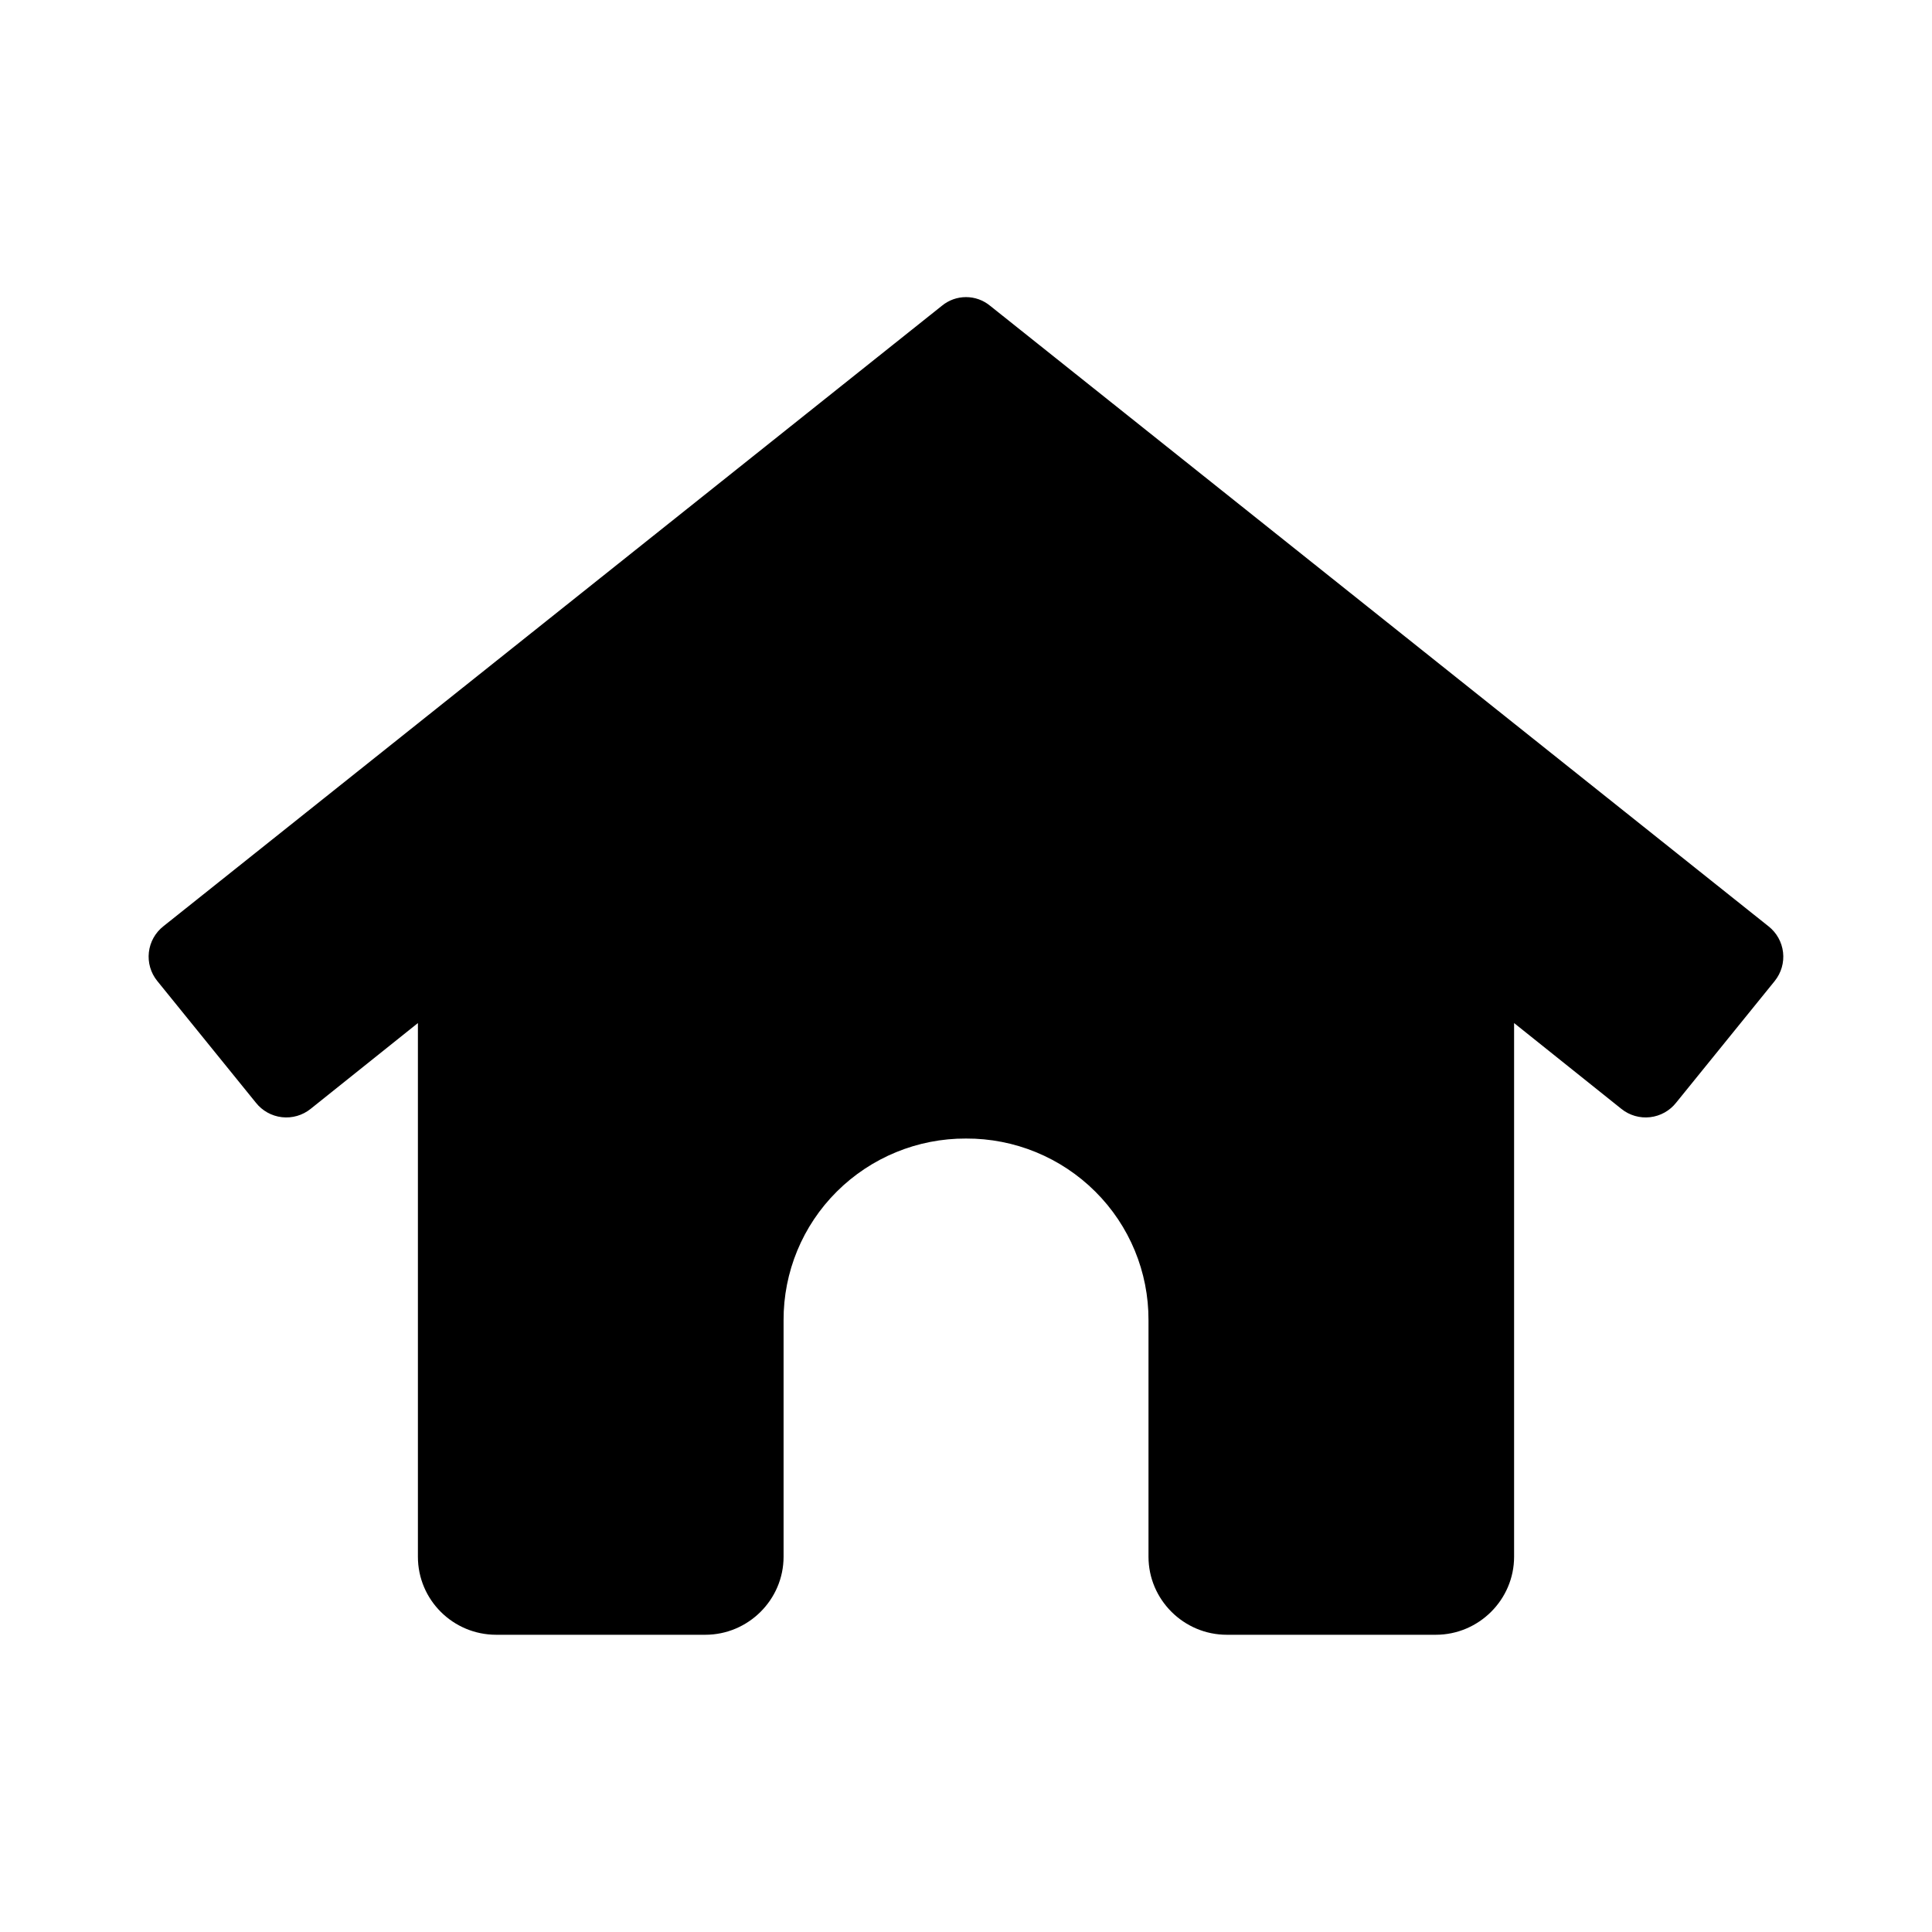
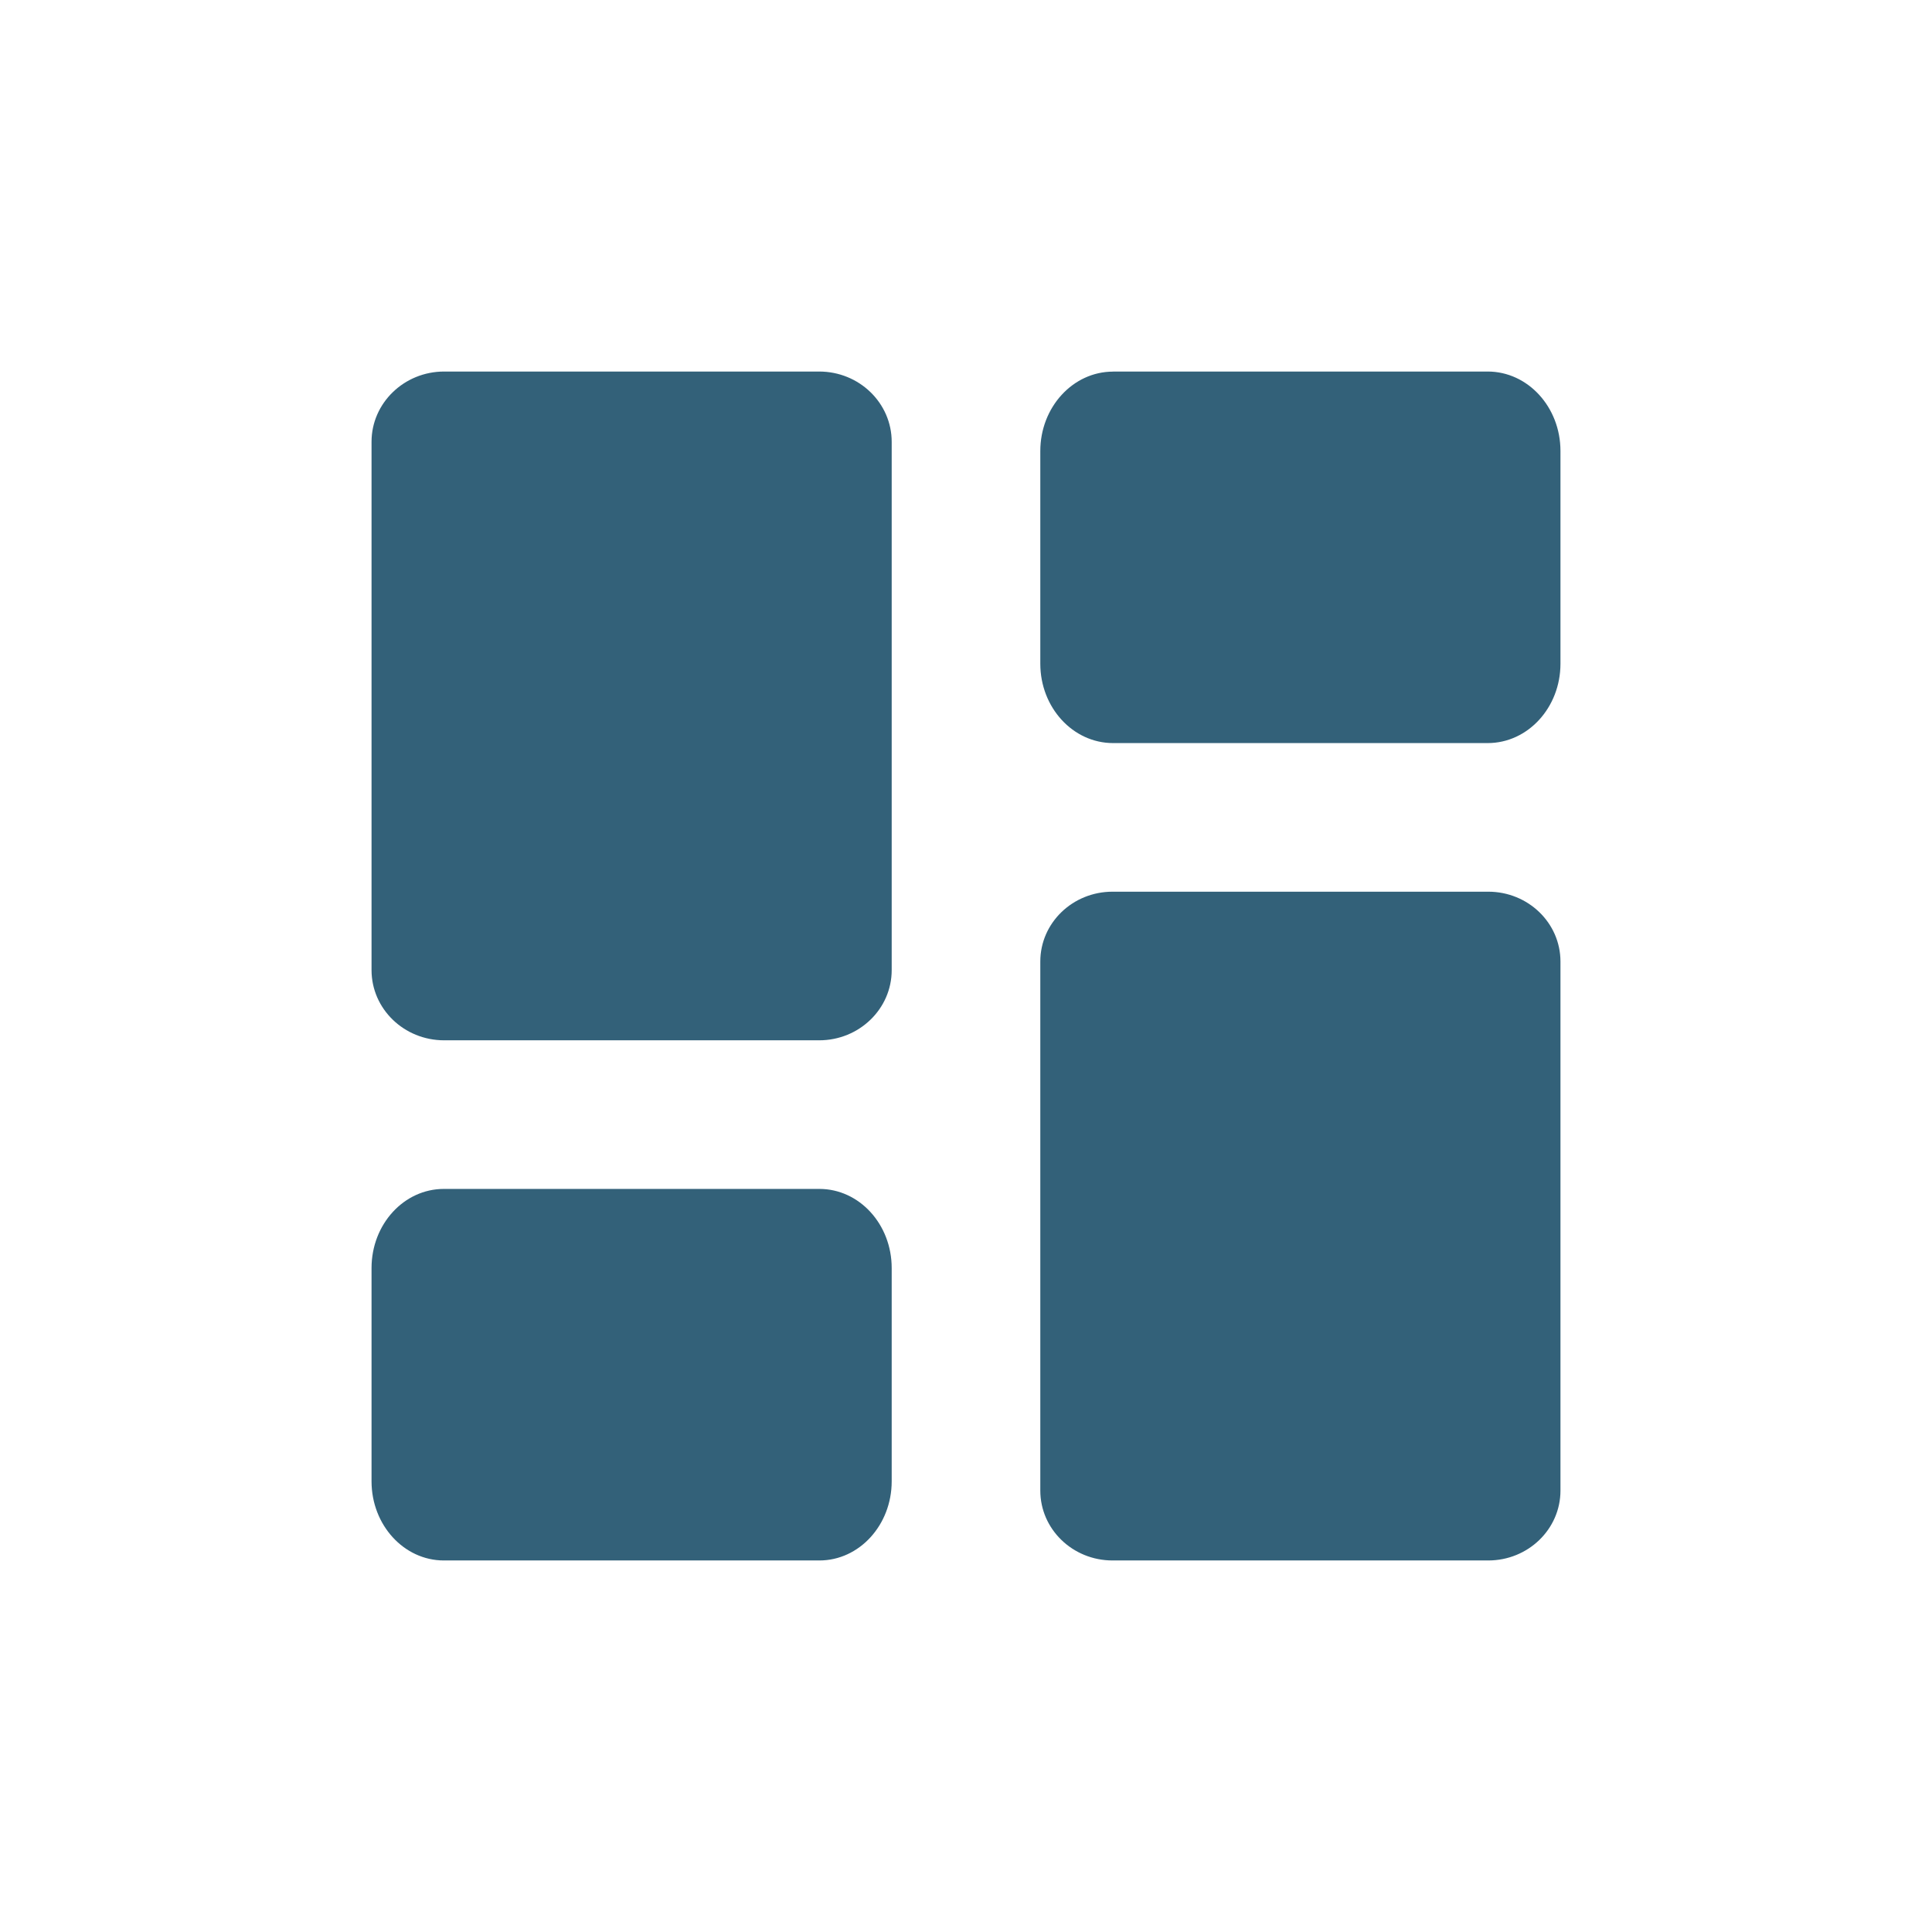
- <svg xmlns="http://www.w3.org/2000/svg" width="26" height="26" focusable="false" viewBox="0 0 26 26">
-   <path fill="currentColor" d="M23.885 13.2l-1.328 1.639a.522.522 0 01-.737.084l-1.444-1.155v7.182c0 .577-.474 1.05-1.054 1.05H16.51c-.58 0-1.054-.473-1.054-1.05v-3.182a2.43 2.43 0 00-.716-1.732 2.448 2.448 0 00-1.74-.714 2.45 2.45 0 00-1.739.714 2.43 2.43 0 00-.716 1.732v3.182c0 .577-.474 1.05-1.054 1.05H6.678c-.582 0-1.054-.47-1.054-1.05v-7.182L4.18 14.923a.522.522 0 01-.737-.084L2.115 13.2a.52.52 0 01.084-.735l10.474-8.348a.51.51 0 01.654 0L23.8 12.466a.52.52 0 01.084.735" />
+ <svg xmlns="http://www.w3.org/2000/svg" width="26" height="26" viewBox="0 0 26 26" fill="none">
+   <path fill-rule="evenodd" clip-rule="evenodd" d="M11.027 21H5.973C5.436 21 5 20.523 5 19.935V17.065C5 16.475 5.436 16 5.973 16H11.027C11.564 16 12 16.476 12 17.065V19.935C12 20.523 11.564 21 11.027 21ZM11.024 14H5.977C5.437 14 5 13.577 5 13.055V5.945C5 5.425 5.438 5 5.977 5H11.024C11.564 5 12 5.424 12 5.946V13.056C12 13.577 11.563 14 11.024 14ZM14.979 5H20.021C20.561 5 21 5.478 21 6.069V8.932C21 9.522 20.561 10 20.021 10H14.979C14.439 10 14 9.522 14 8.932V6.07C14 5.48 14.439 5.001 14.979 5.001M14.972 12H20.028C20.565 12 21 12.42 21 12.94V20.06C21 20.579 20.565 21 20.028 21H14.972C14.435 21 14 20.579 14 20.06V12.94C14 12.42 14.435 12 14.972 12Z" fill="#336179" />
</svg>
